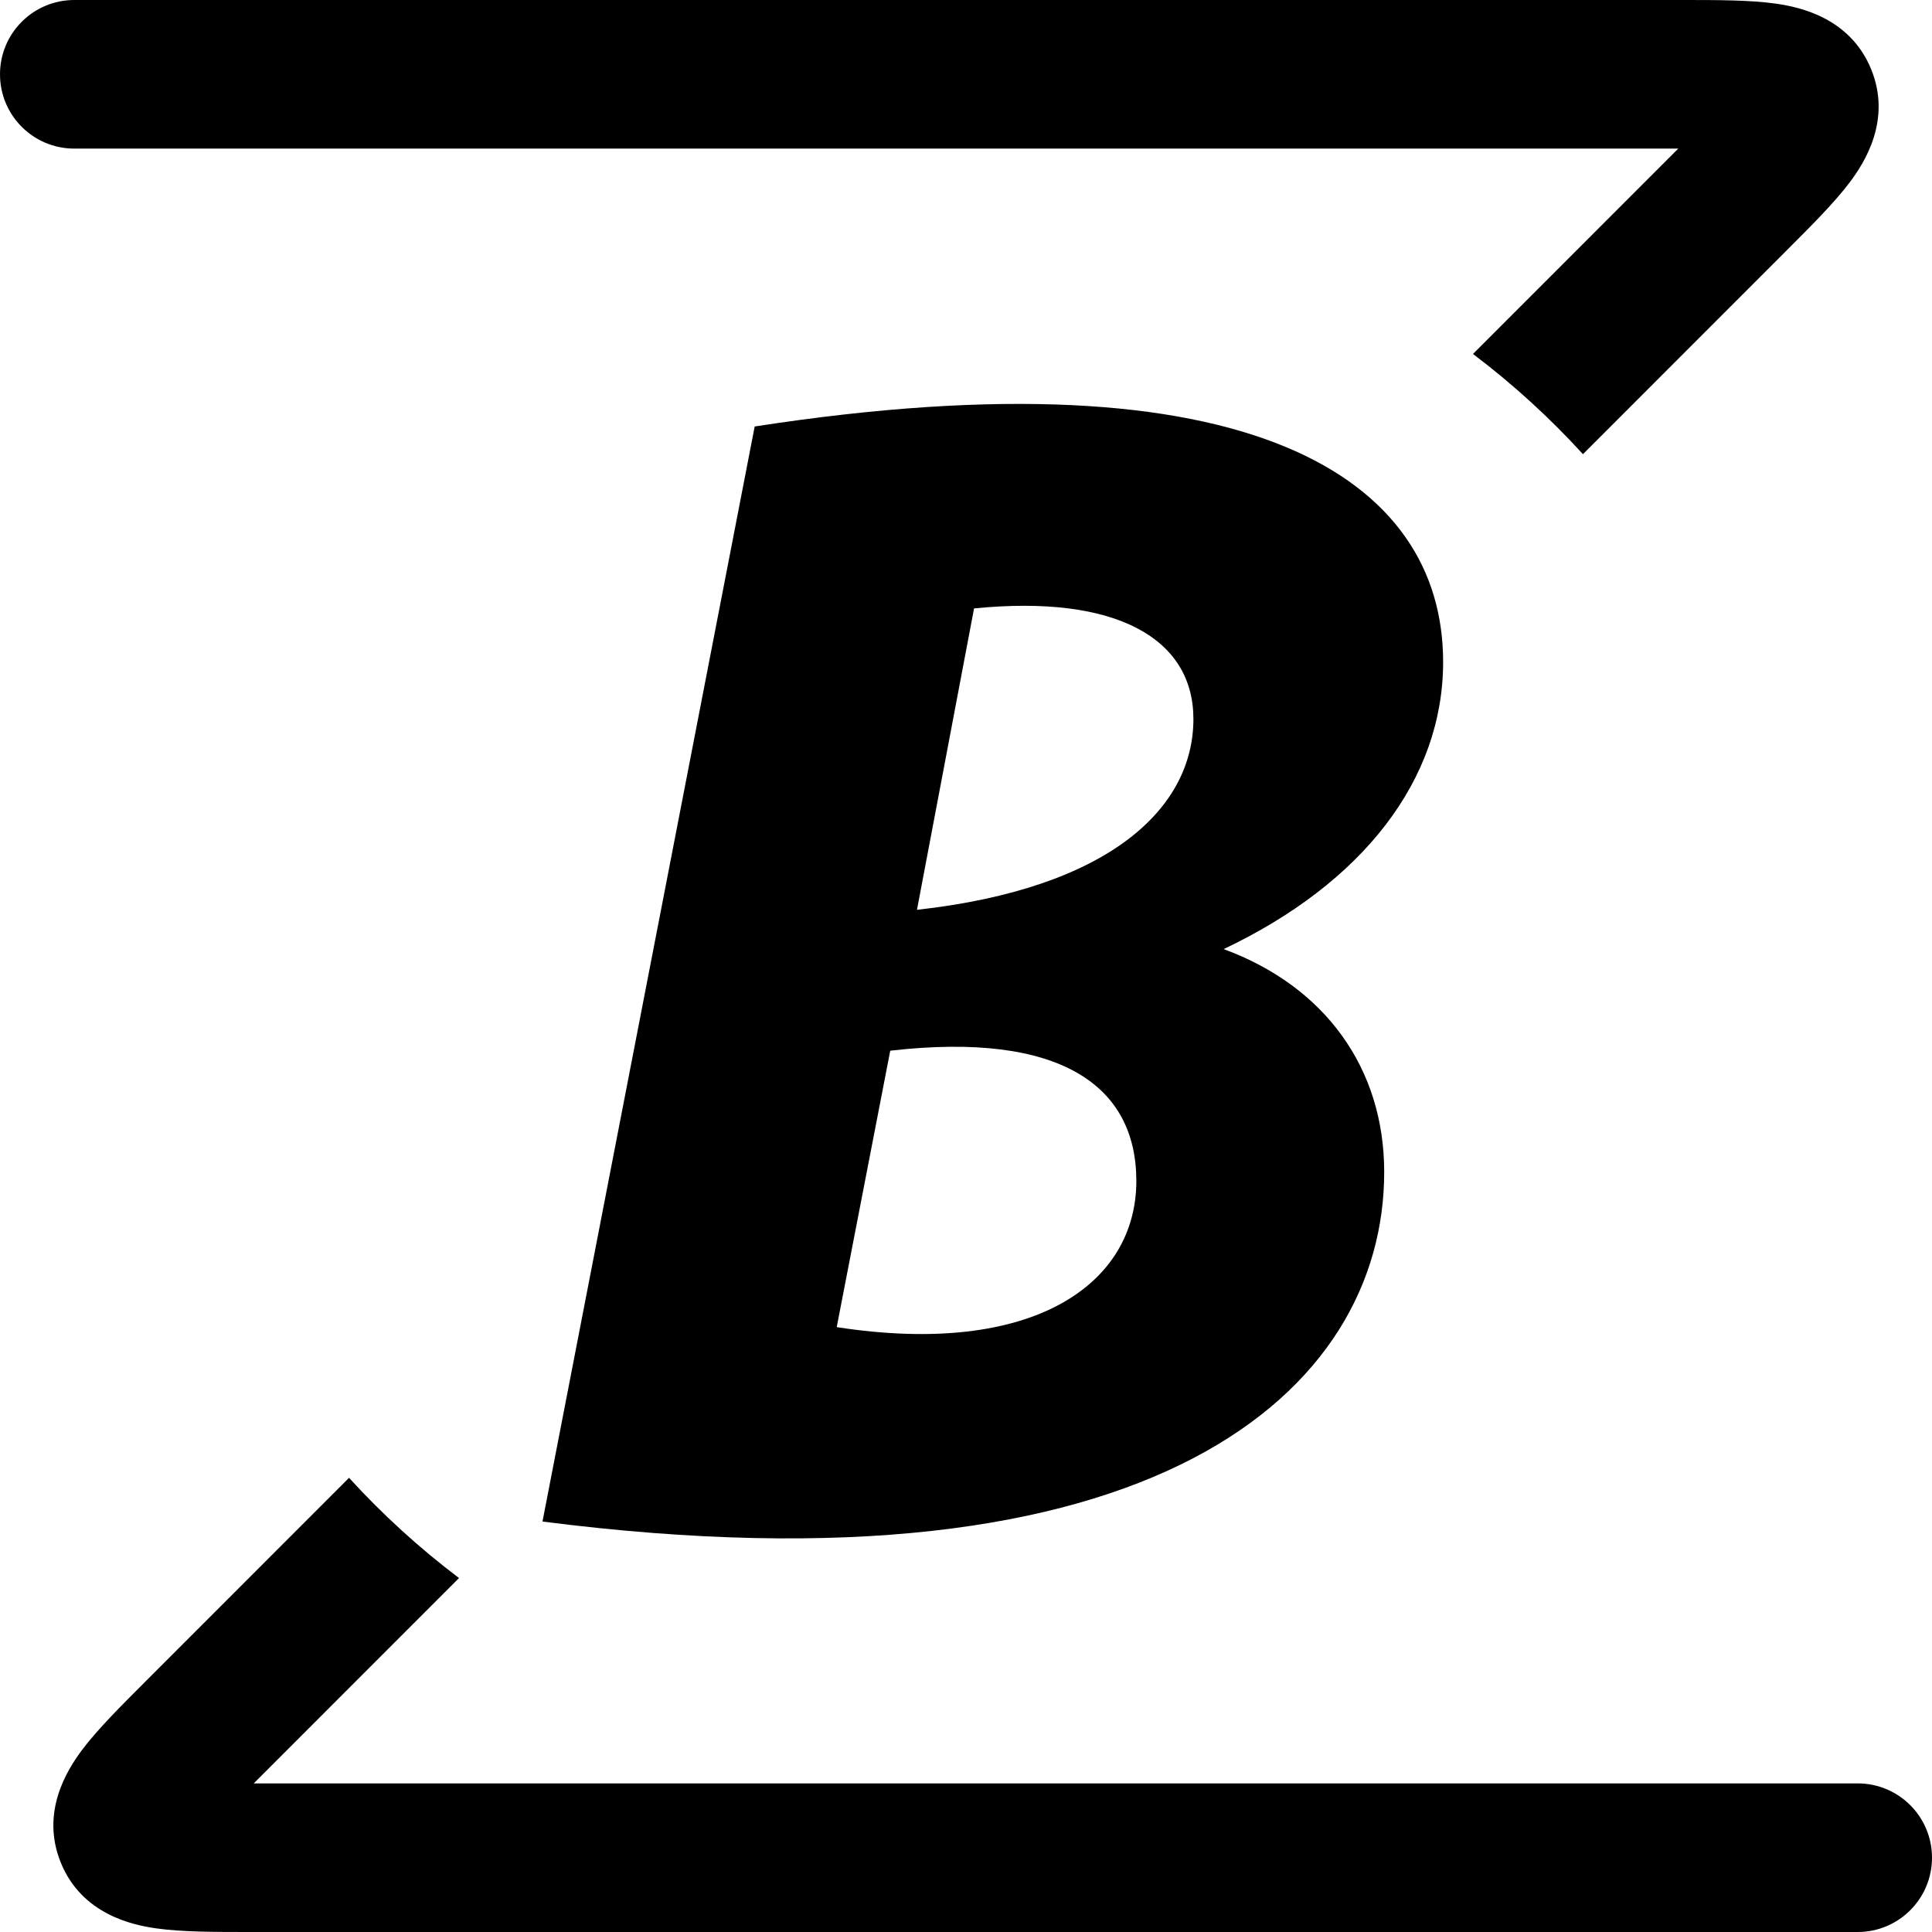
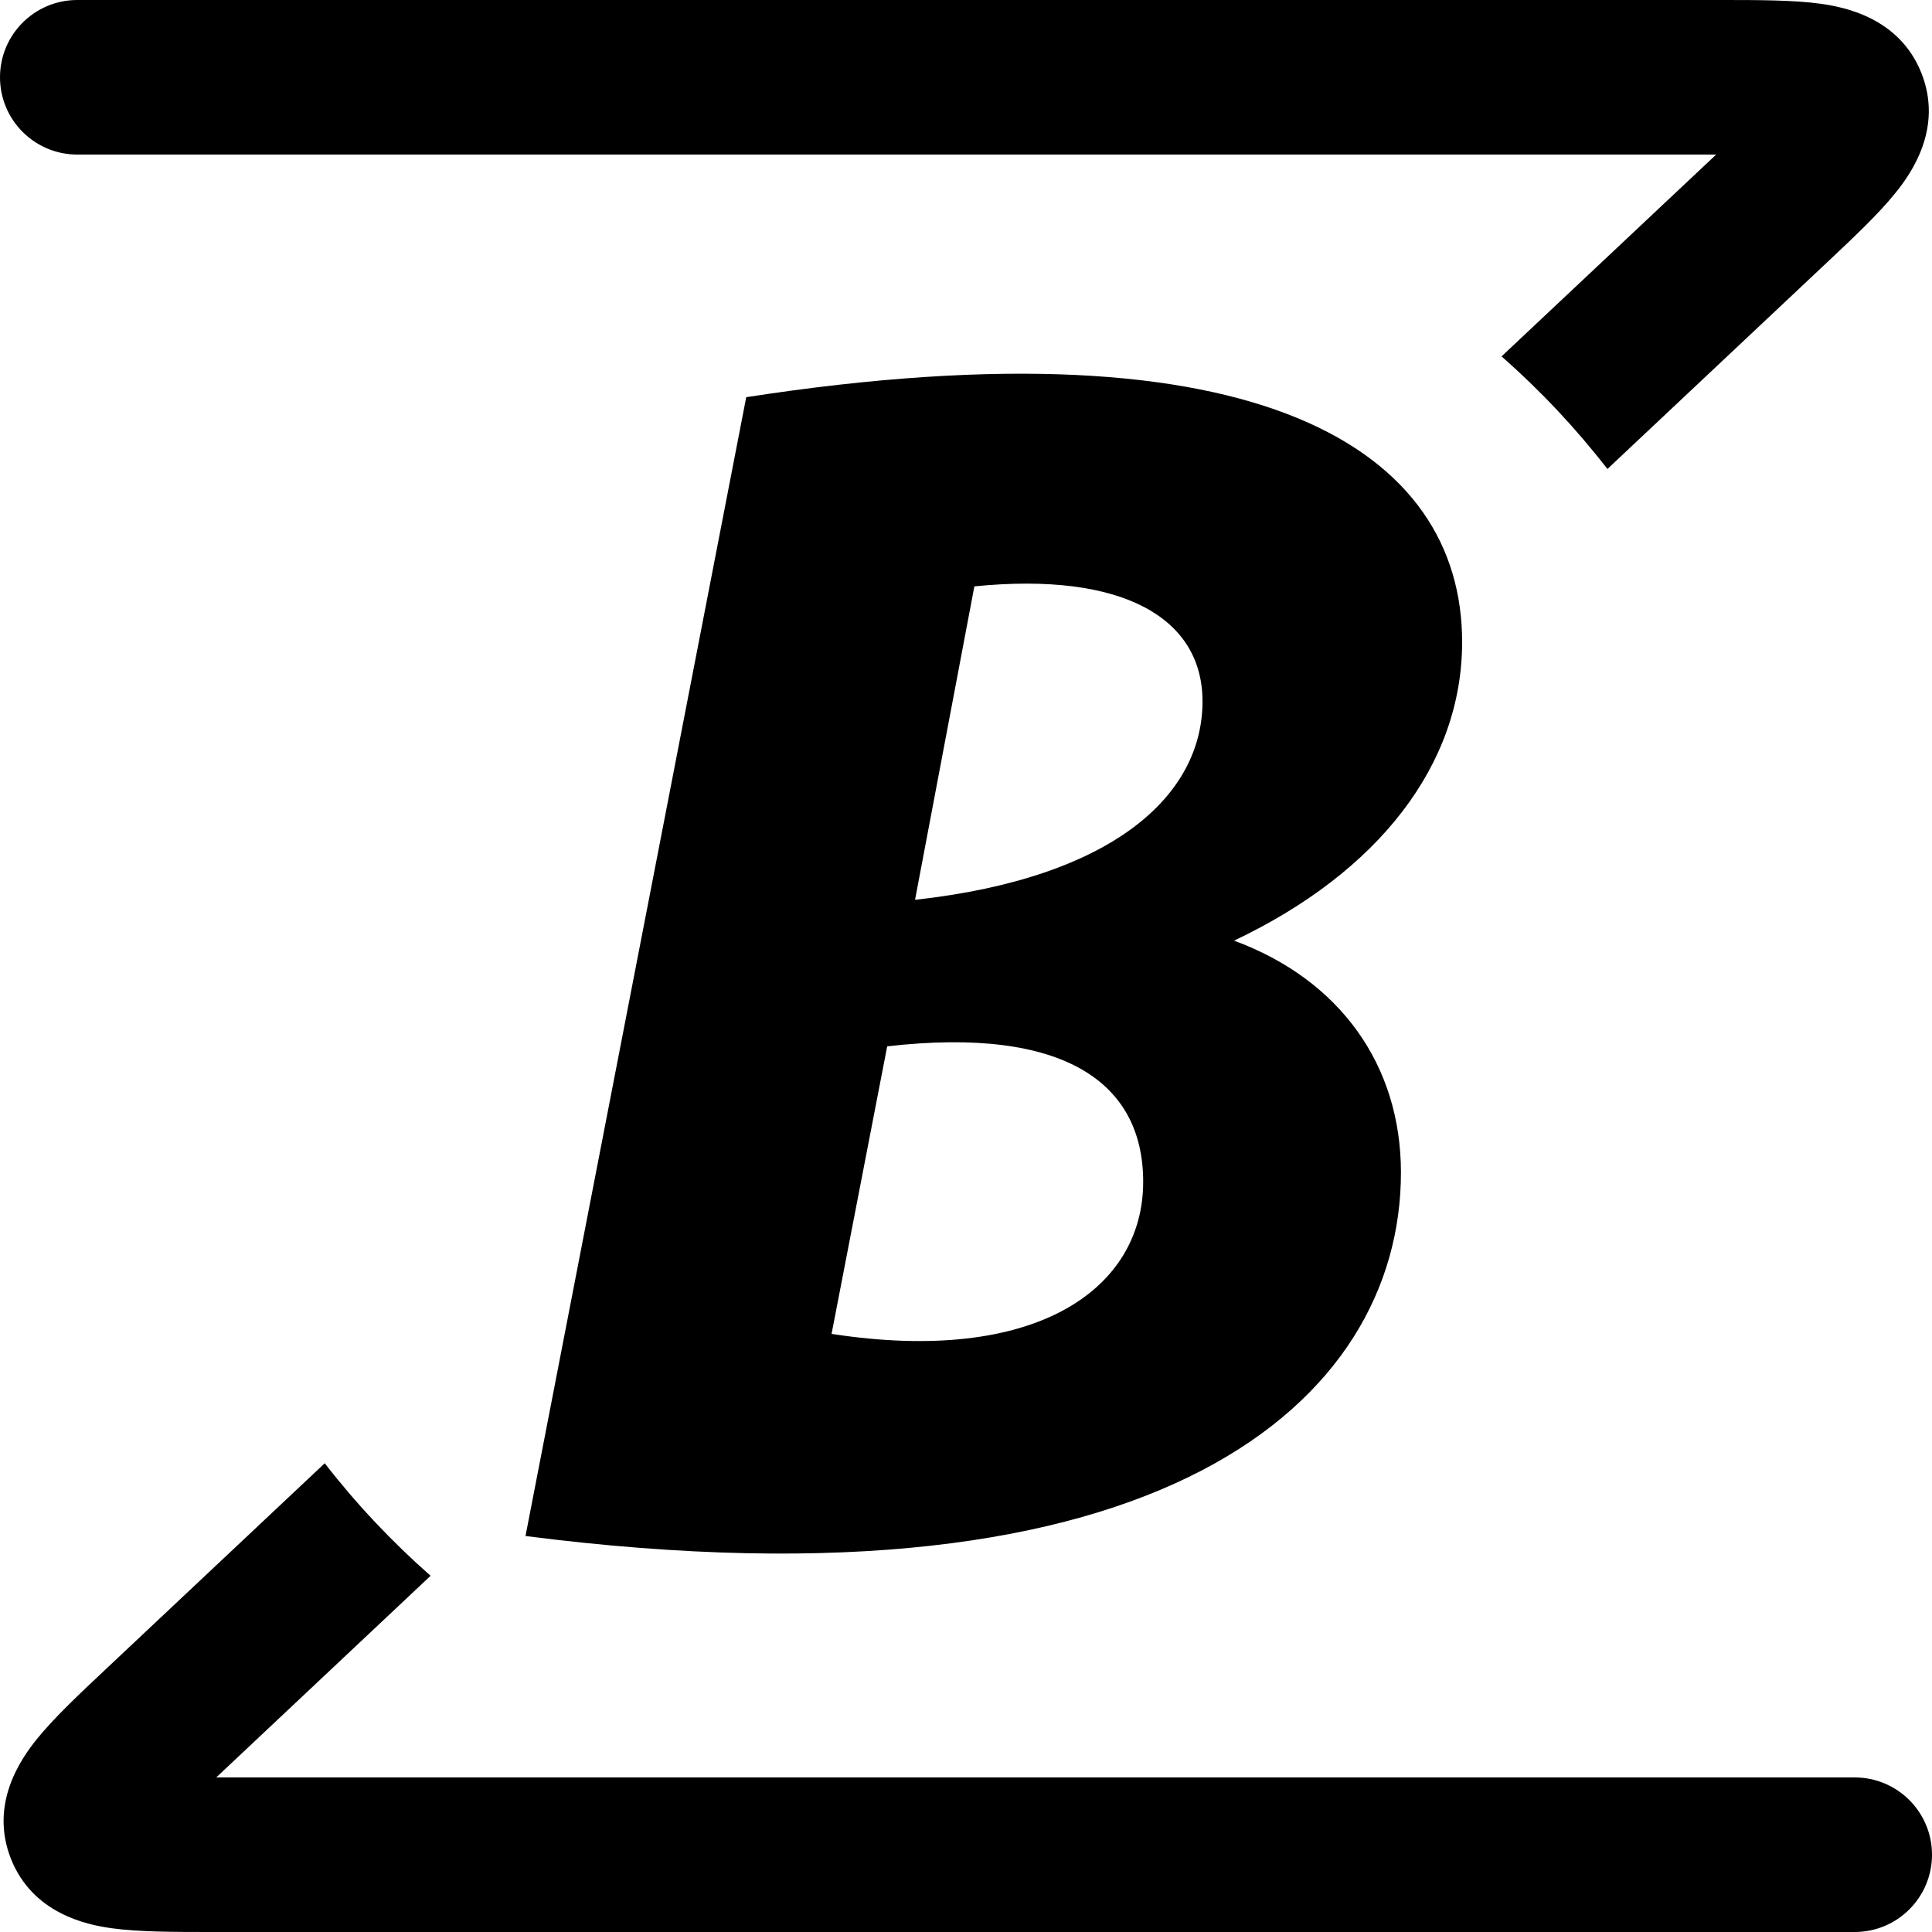
<svg xmlns="http://www.w3.org/2000/svg" fill="none" viewBox="0 0 24 24">
-   <path d="M18.298 4.397L20.848 1.846H0.923C0.413 1.846 0 1.433 0 0.923C0 0.413 0.413 1.7665e-05 0.923 1.7665e-05L20.907 8.86185e-06C21.33 -8.72025e-05 21.742 -0 22.059 0.045C22.356 0.087 22.979 0.219 23.242 0.855C23.505 1.491 23.158 2.025 22.979 2.264C22.786 2.52 22.494 2.811 22.195 3.11L19.664 5.642C19.25 5.188 18.793 4.771 18.298 4.397Z" fill="#000" />
-   <path d="M4.336 18.358L1.805 20.89C1.506 21.189 1.214 21.48 1.021 21.736C0.842 21.975 0.495 22.509 0.758 23.145C1.021 23.781 1.644 23.913 1.941 23.955C2.258 24 2.67 24 3.093 24L23.077 24C23.587 24 24 23.587 24 23.077C24 22.567 23.587 22.154 23.077 22.154H3.152L5.702 19.603C5.207 19.229 4.75 18.812 4.336 18.358Z" fill="#000" />
-   <path d="M17.195 14.559C17.195 13.274 16.464 12.255 15.201 11.79C16.93 10.97 17.927 9.685 17.927 8.223C17.927 5.941 15.534 4.346 9.375 5.298L6.739 18.901C14.338 19.876 17.195 17.284 17.195 14.559ZM14.825 8.932C14.825 10.039 13.784 11.036 11.391 11.302L12.1 7.558C13.872 7.381 14.825 7.935 14.825 8.932ZM14.116 14.67C14.116 15.954 12.831 16.863 10.394 16.486L11.059 13.052C13.185 12.809 14.116 13.495 14.116 14.67Z" fill="#000" />
+   <path d="M18.653 4.427L21.319 1.92H12.009C12.006 1.92 12.003 1.92 12 1.92C11.997 1.92 11.994 1.92 11.991 1.92H0.96C0.43 1.92 0 1.49 0 0.96C0 0.43 0.43 1.69506e-05 0.96 1.69506e-05L21.381 8.48202e-06C21.839 -8.65039e-05 22.281 -0 22.619 0.047C22.927 0.09 23.598 0.227 23.869 0.909C24.139 1.592 23.744 2.151 23.549 2.393C23.335 2.66 23.013 2.962 22.679 3.276L19.968 5.826C19.575 5.319 19.134 4.85 18.653 4.427Z" fill="#000" />
+   <path d="M4.034 18.177L1.326 20.724C0.992 21.038 0.67 21.34 0.455 21.607C0.261 21.849 -0.134 22.408 0.136 23.091C0.407 23.773 1.078 23.91 1.385 23.953C1.724 24 2.166 24 2.624 24L23.04 24C23.57 24 24 23.57 24 23.04C24 22.51 23.57 22.08 23.04 22.08L2.686 22.08L5.349 19.575C4.868 19.152 4.427 18.684 4.034 18.177Z" fill="#000" />
+   <path d="M17.403 14.565C17.403 13.229 16.643 12.169 15.33 11.685C17.127 10.833 18.163 9.496 18.163 7.976C18.163 5.603 15.675 3.944 9.27 4.934L6.528 19.081C14.431 20.095 17.403 17.399 17.403 14.565ZM14.938 8.713C14.938 9.865 13.855 10.902 11.367 11.178L12.104 7.284C13.947 7.1 14.938 7.676 14.938 8.713ZM14.201 14.68C14.201 16.017 12.864 16.961 10.33 16.57L11.021 12.998C13.233 12.745 14.201 13.459 14.201 14.68Z" fill="#000" />
  <style>
    @media (prefers-color-scheme:dark){:root{filter:invert(100%)}}
  </style>
</svg>
